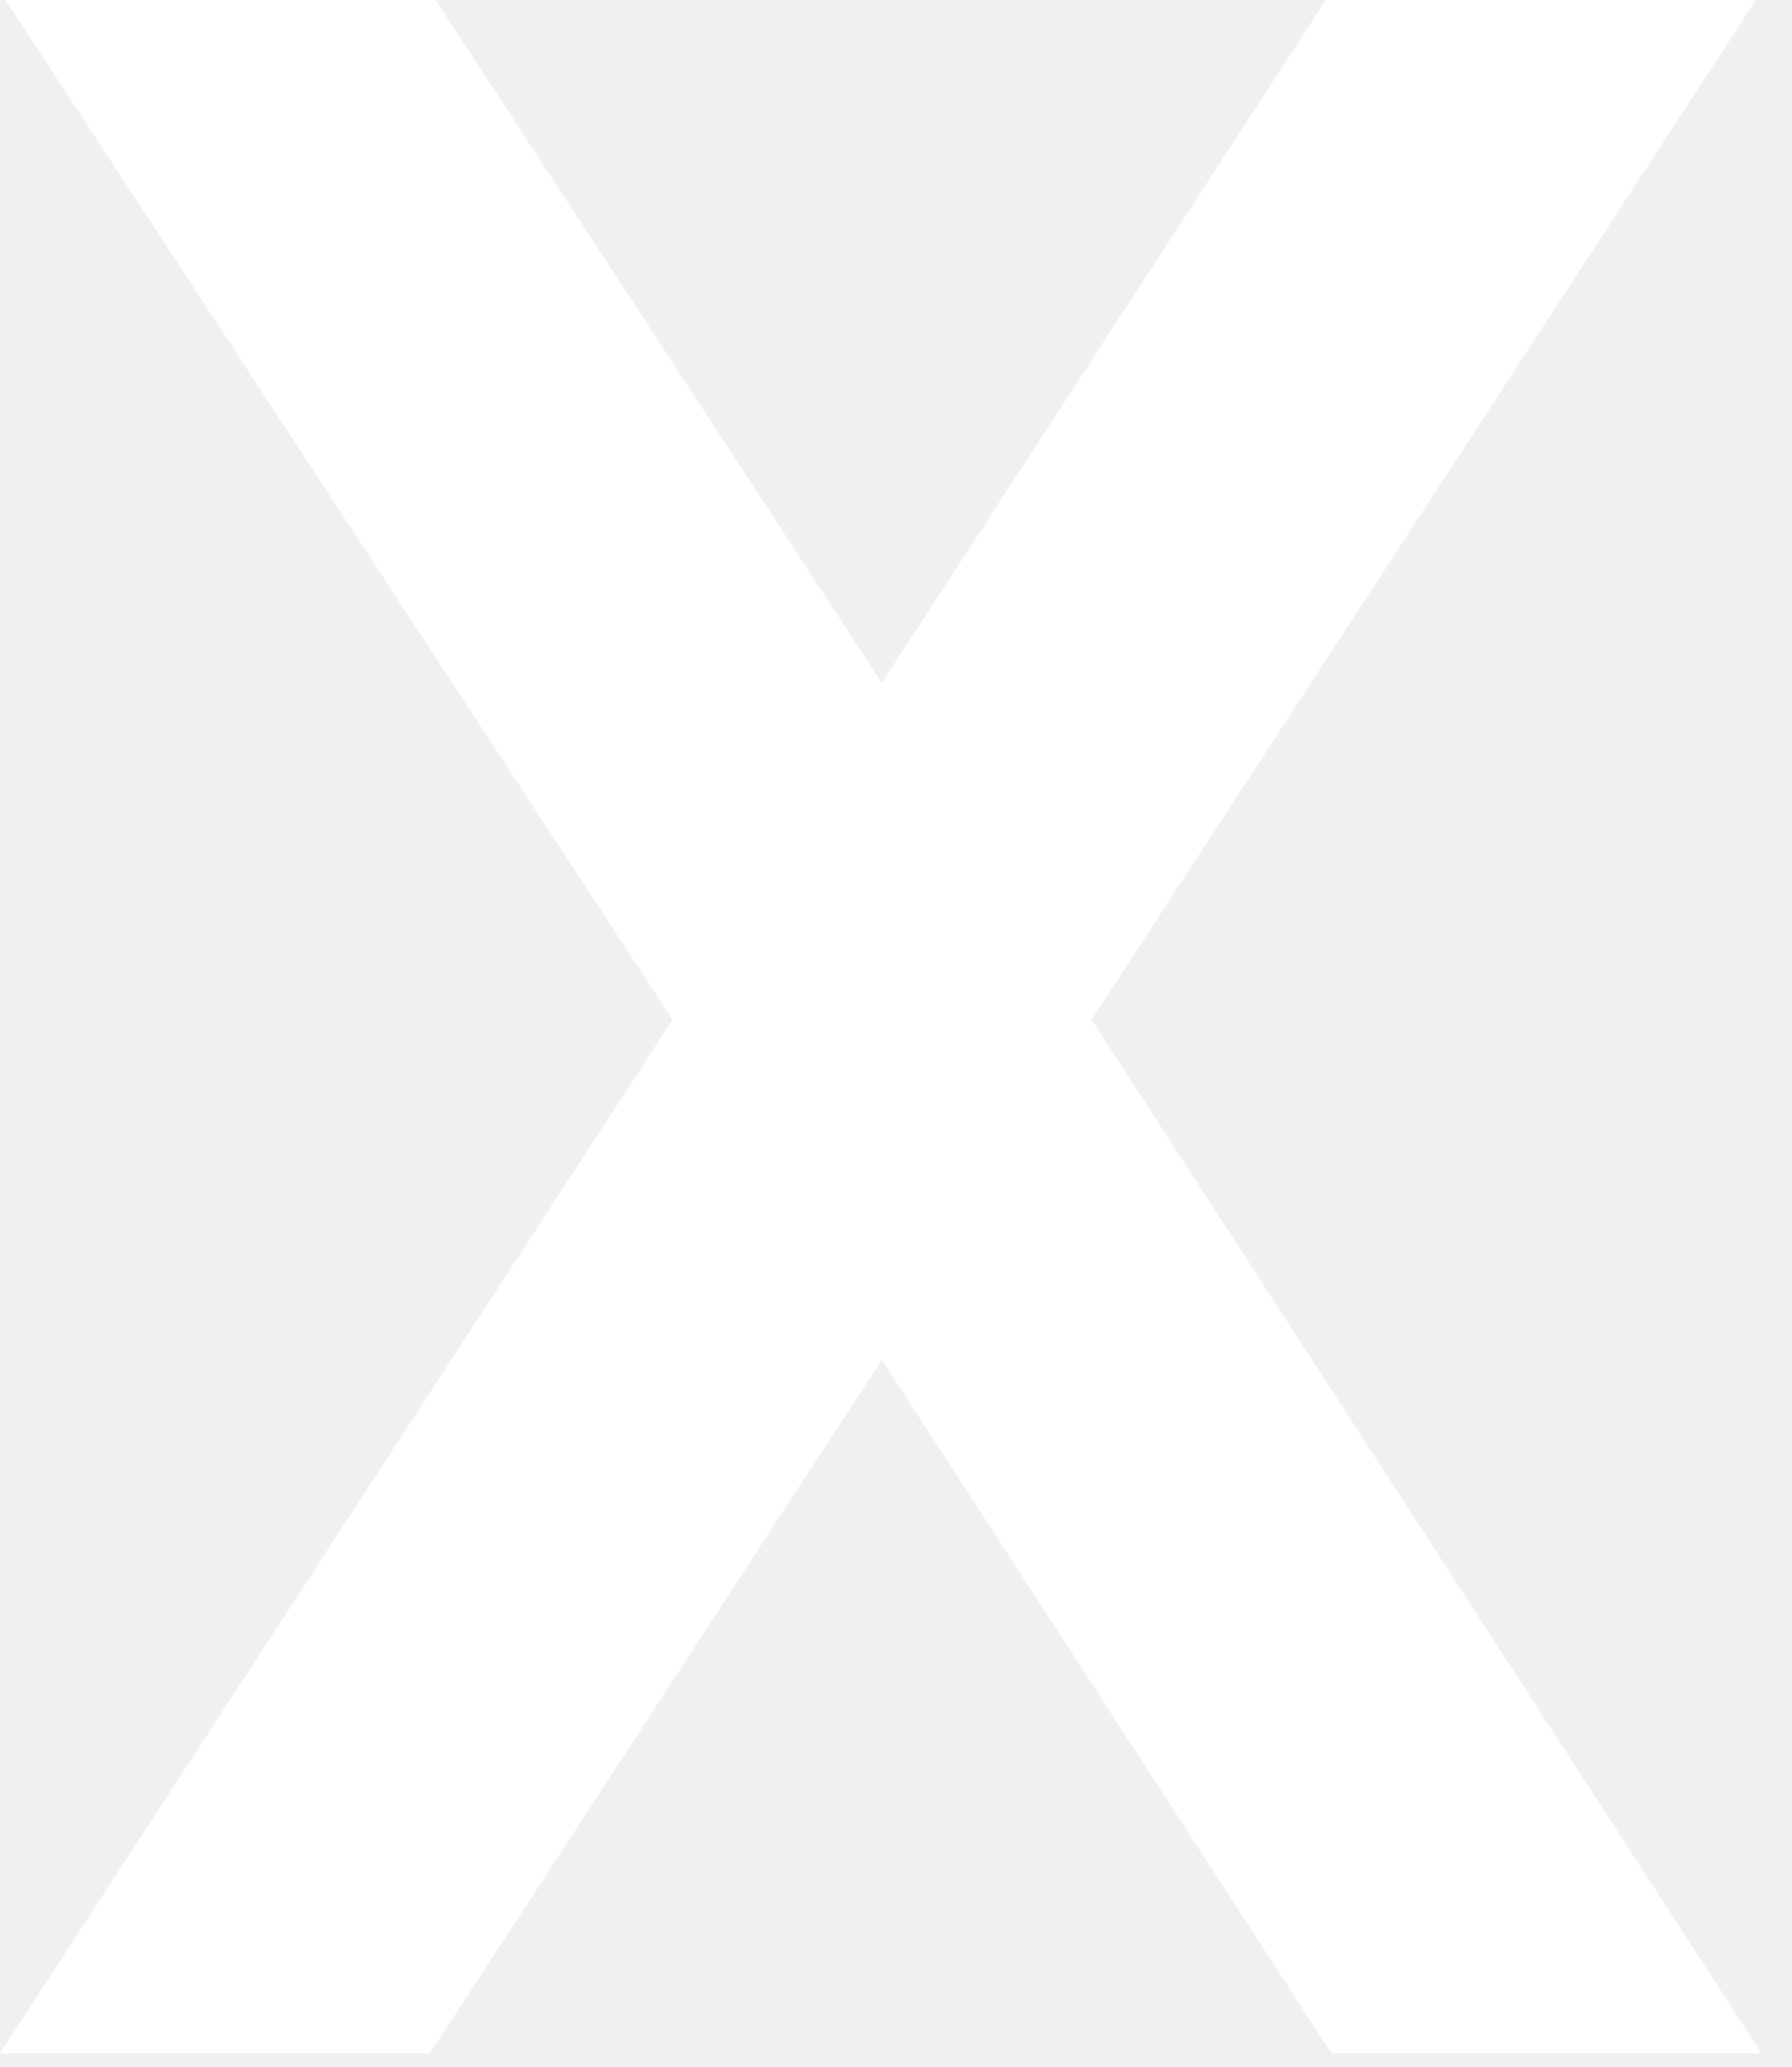
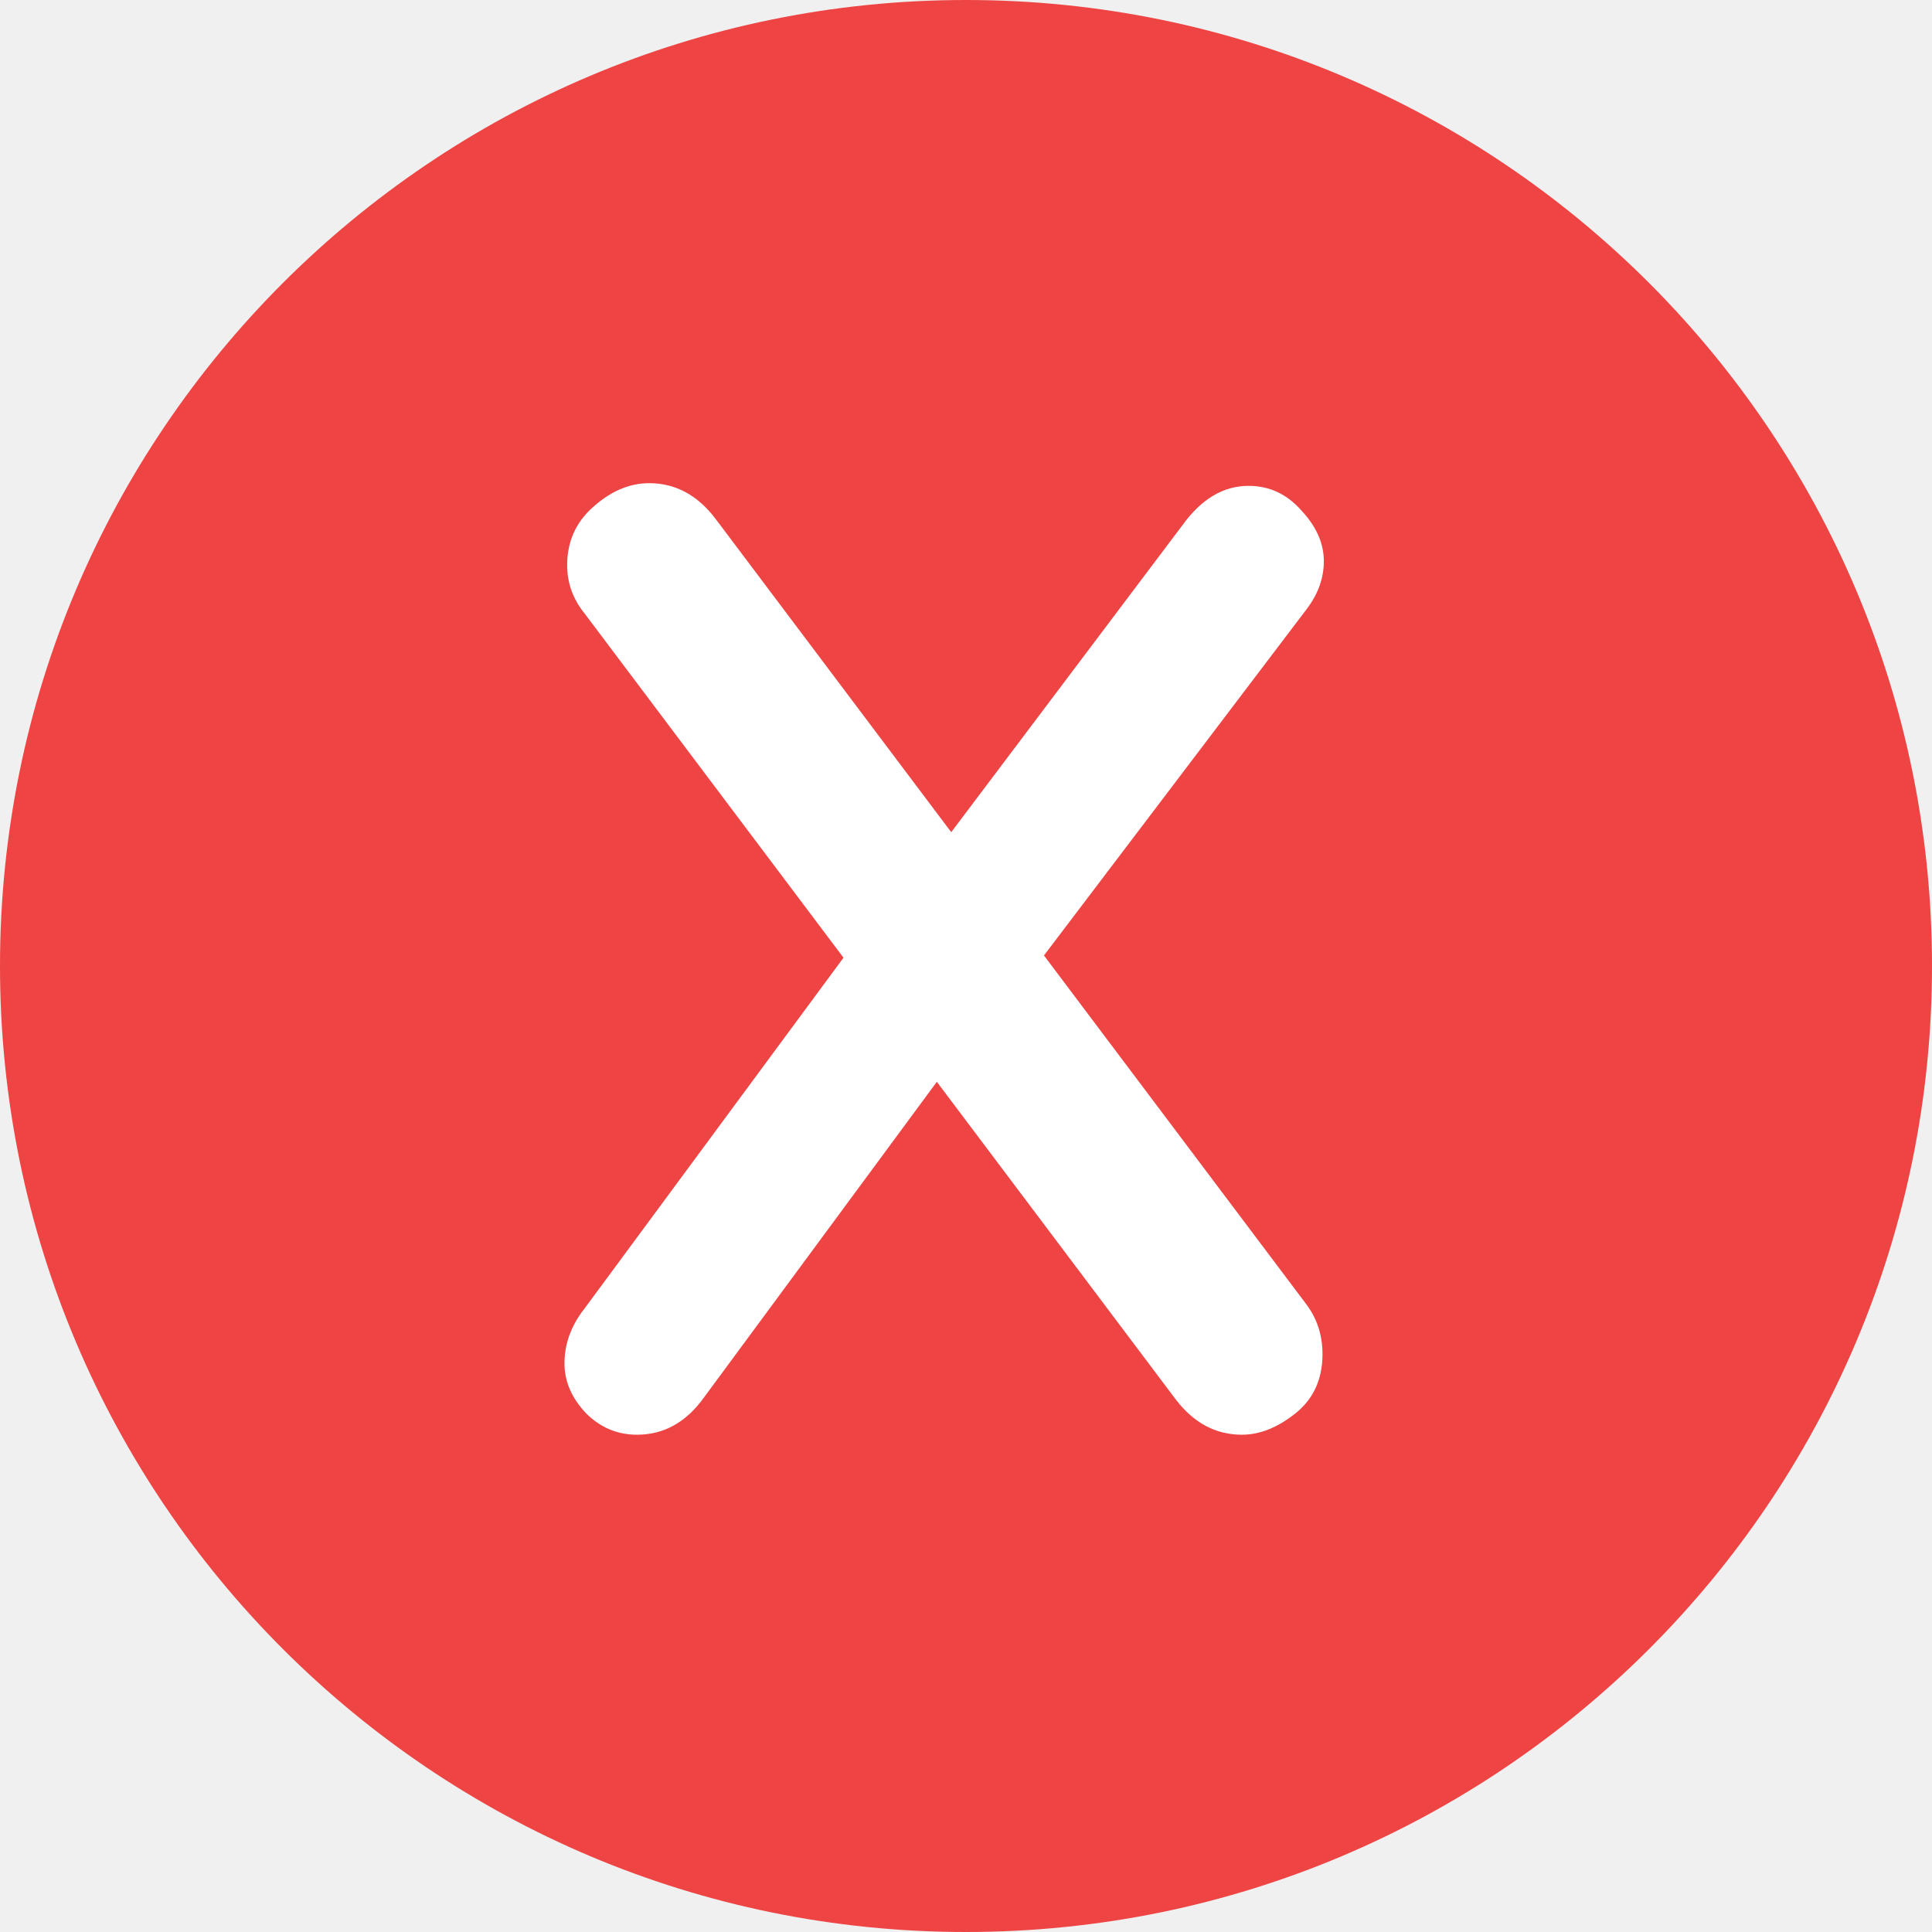
- <svg xmlns="http://www.w3.org/2000/svg" width="13" height="15" viewBox="0 0 13 15" fill="none">
-   <path d="M2.93143e-05 14.9L4.88 7.4L0.04 -9.89437e-05H3.16L7.12 6.06H5.68L9.62 -9.89437e-05H12.74L7.92 7.4L12.78 14.9H9.66L5.68 8.76H7.12L3.12 14.9H2.93143e-05Z" fill="white" />
+ <svg xmlns="http://www.w3.org/2000/svg" width="23" height="23" viewBox="0 0 23 23" fill="none">
+   <circle cx="11.5" cy="11.5" r="11.5" fill="#EF4444" />
+   <path d="M14.864 5.784C15.109 5.784 15.317 5.88 15.488 6.072C15.669 6.264 15.76 6.467 15.76 6.68C15.76 6.883 15.691 7.075 15.552 7.256L12.336 11.496L11.248 10.008L14.08 6.248C14.304 5.939 14.565 5.784 14.864 5.784ZM7.728 5.752C8.037 5.752 8.299 5.891 8.512 6.168L15.552 15.528C15.68 15.699 15.744 15.896 15.744 16.12C15.744 16.419 15.637 16.653 15.424 16.824C15.211 16.995 14.997 17.08 14.784 17.08C14.475 17.08 14.213 16.941 14 16.664L6.96 7.304C6.821 7.133 6.752 6.941 6.752 6.728C6.752 6.451 6.853 6.221 7.056 6.04C7.269 5.848 7.493 5.752 7.728 5.752ZM7.584 17.08C7.349 17.08 7.147 16.995 6.976 16.824C6.805 16.643 6.72 16.445 6.72 16.232C6.72 15.997 6.8 15.779 6.96 15.576L10.208 11.176L11.264 12.728L8.384 16.632C8.171 16.931 7.904 17.08 7.584 17.08Z" fill="white" />
</svg>
